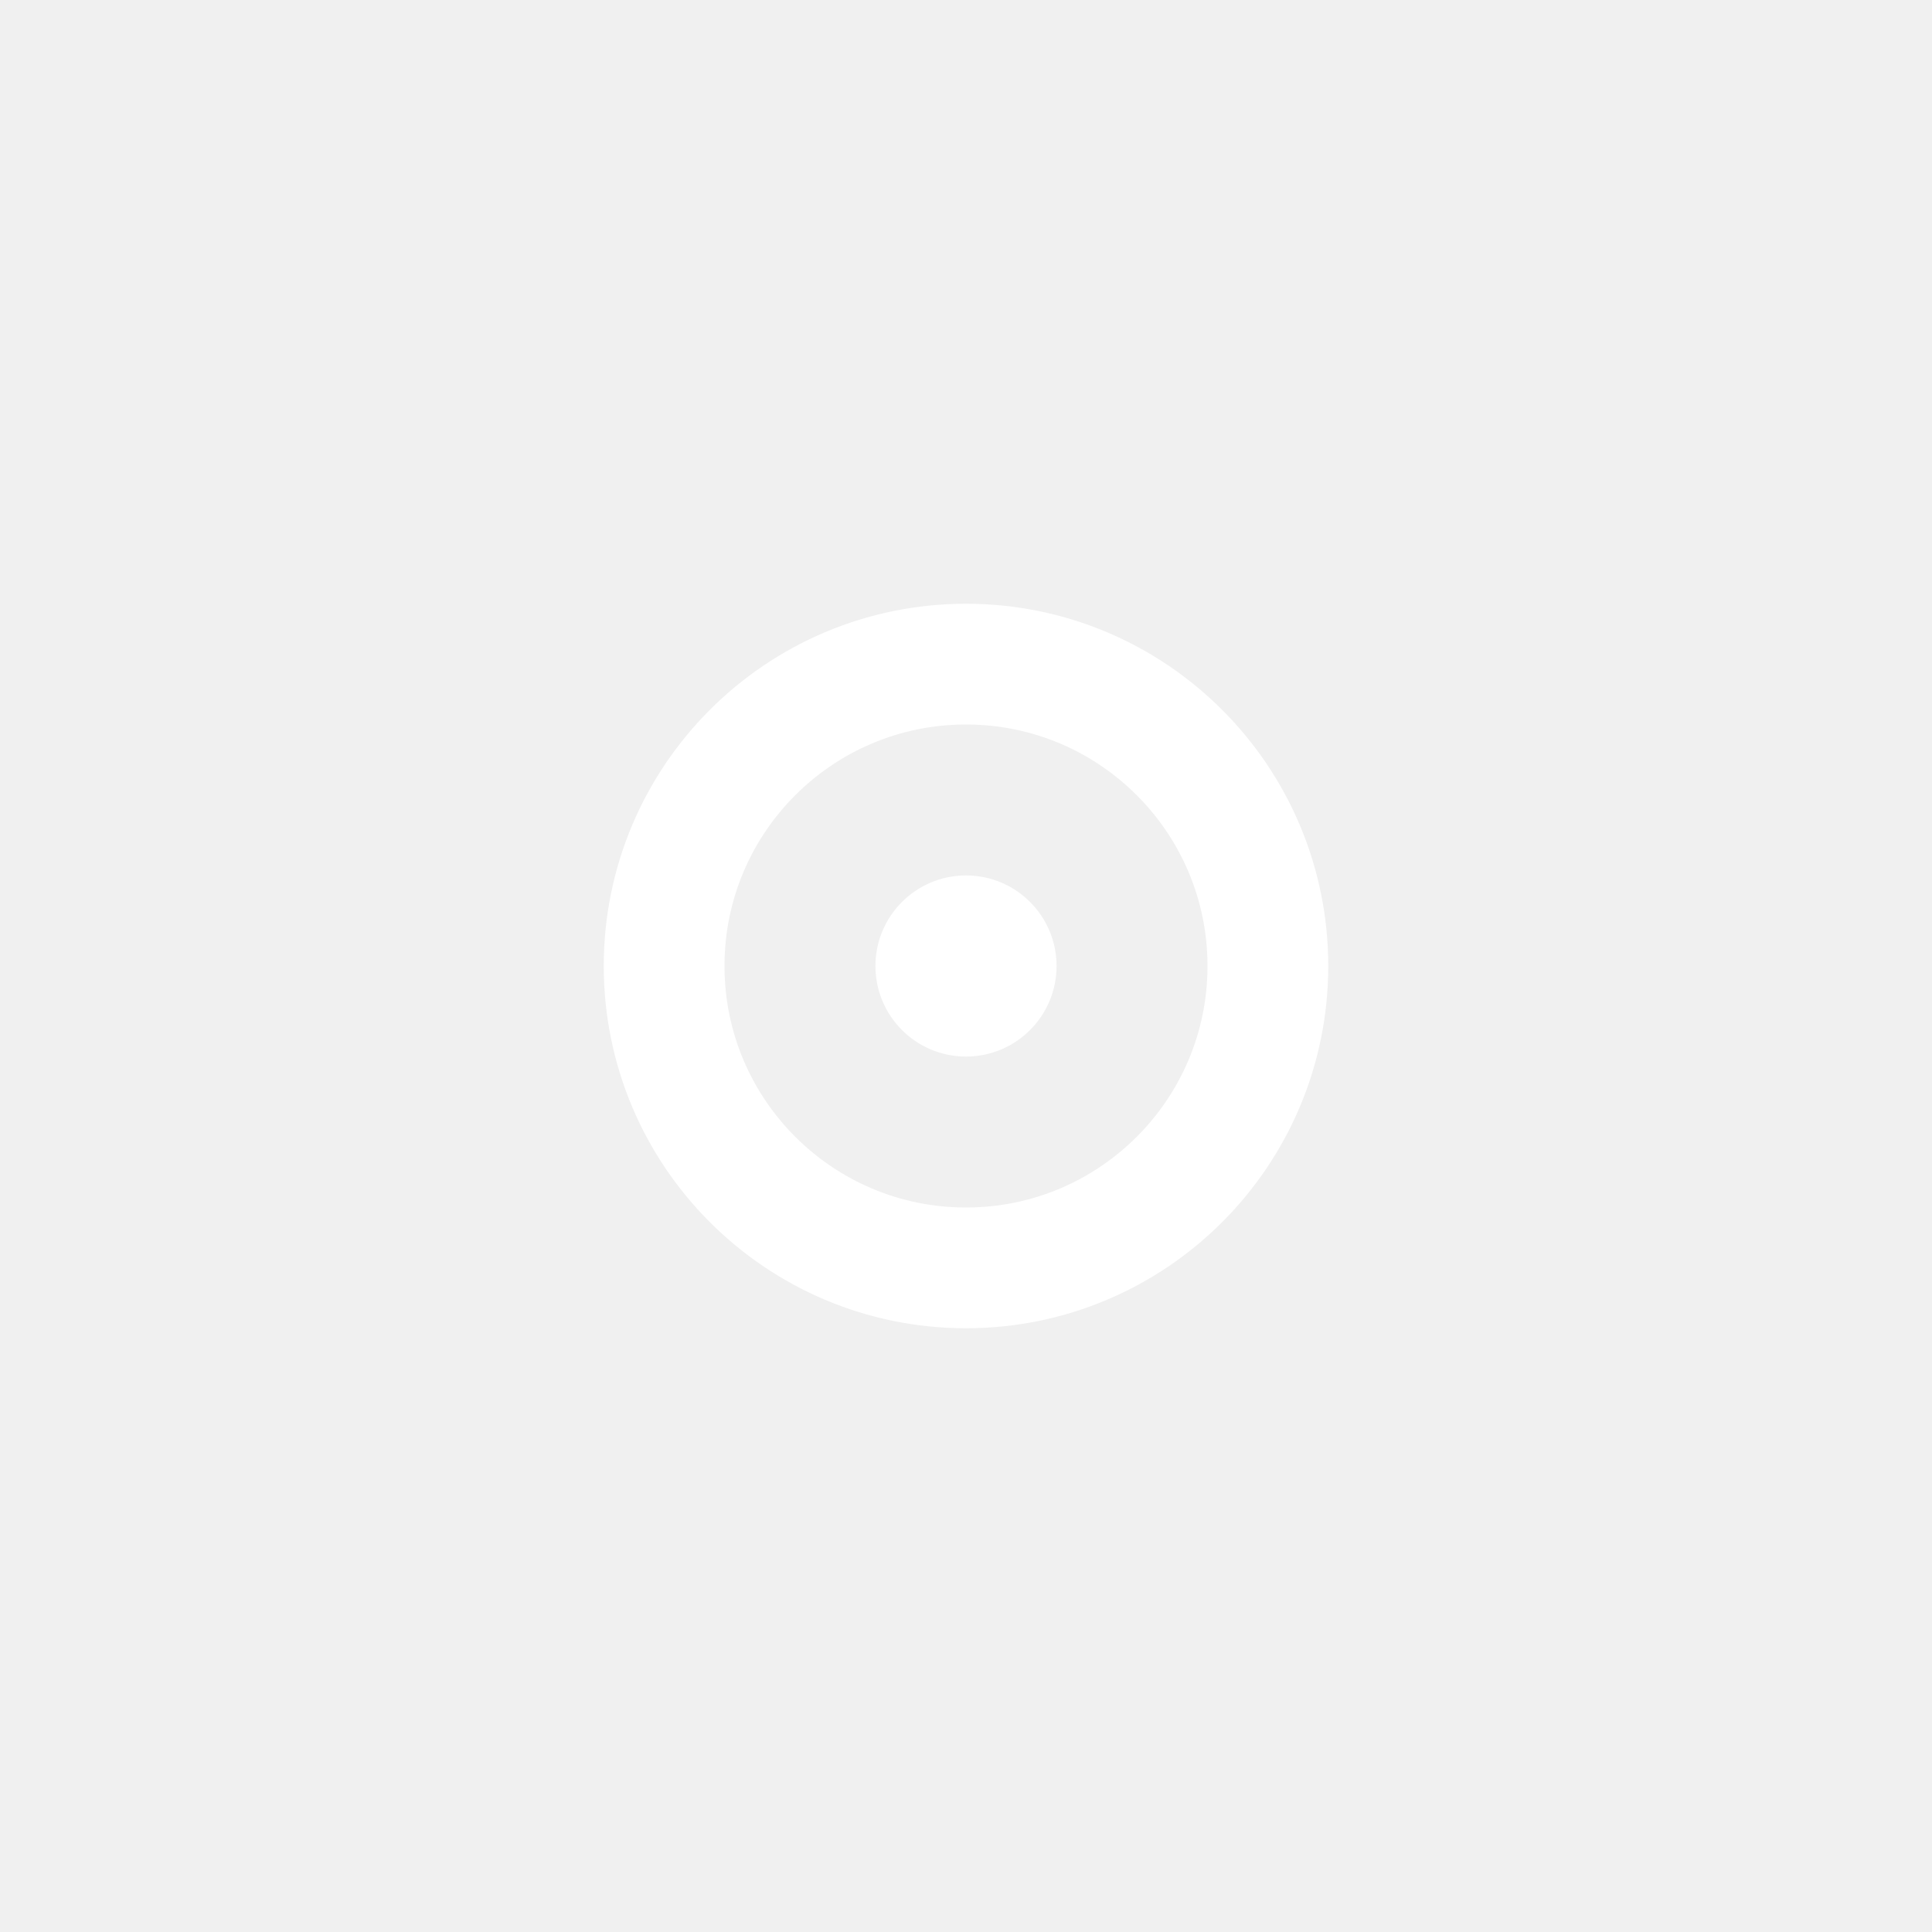
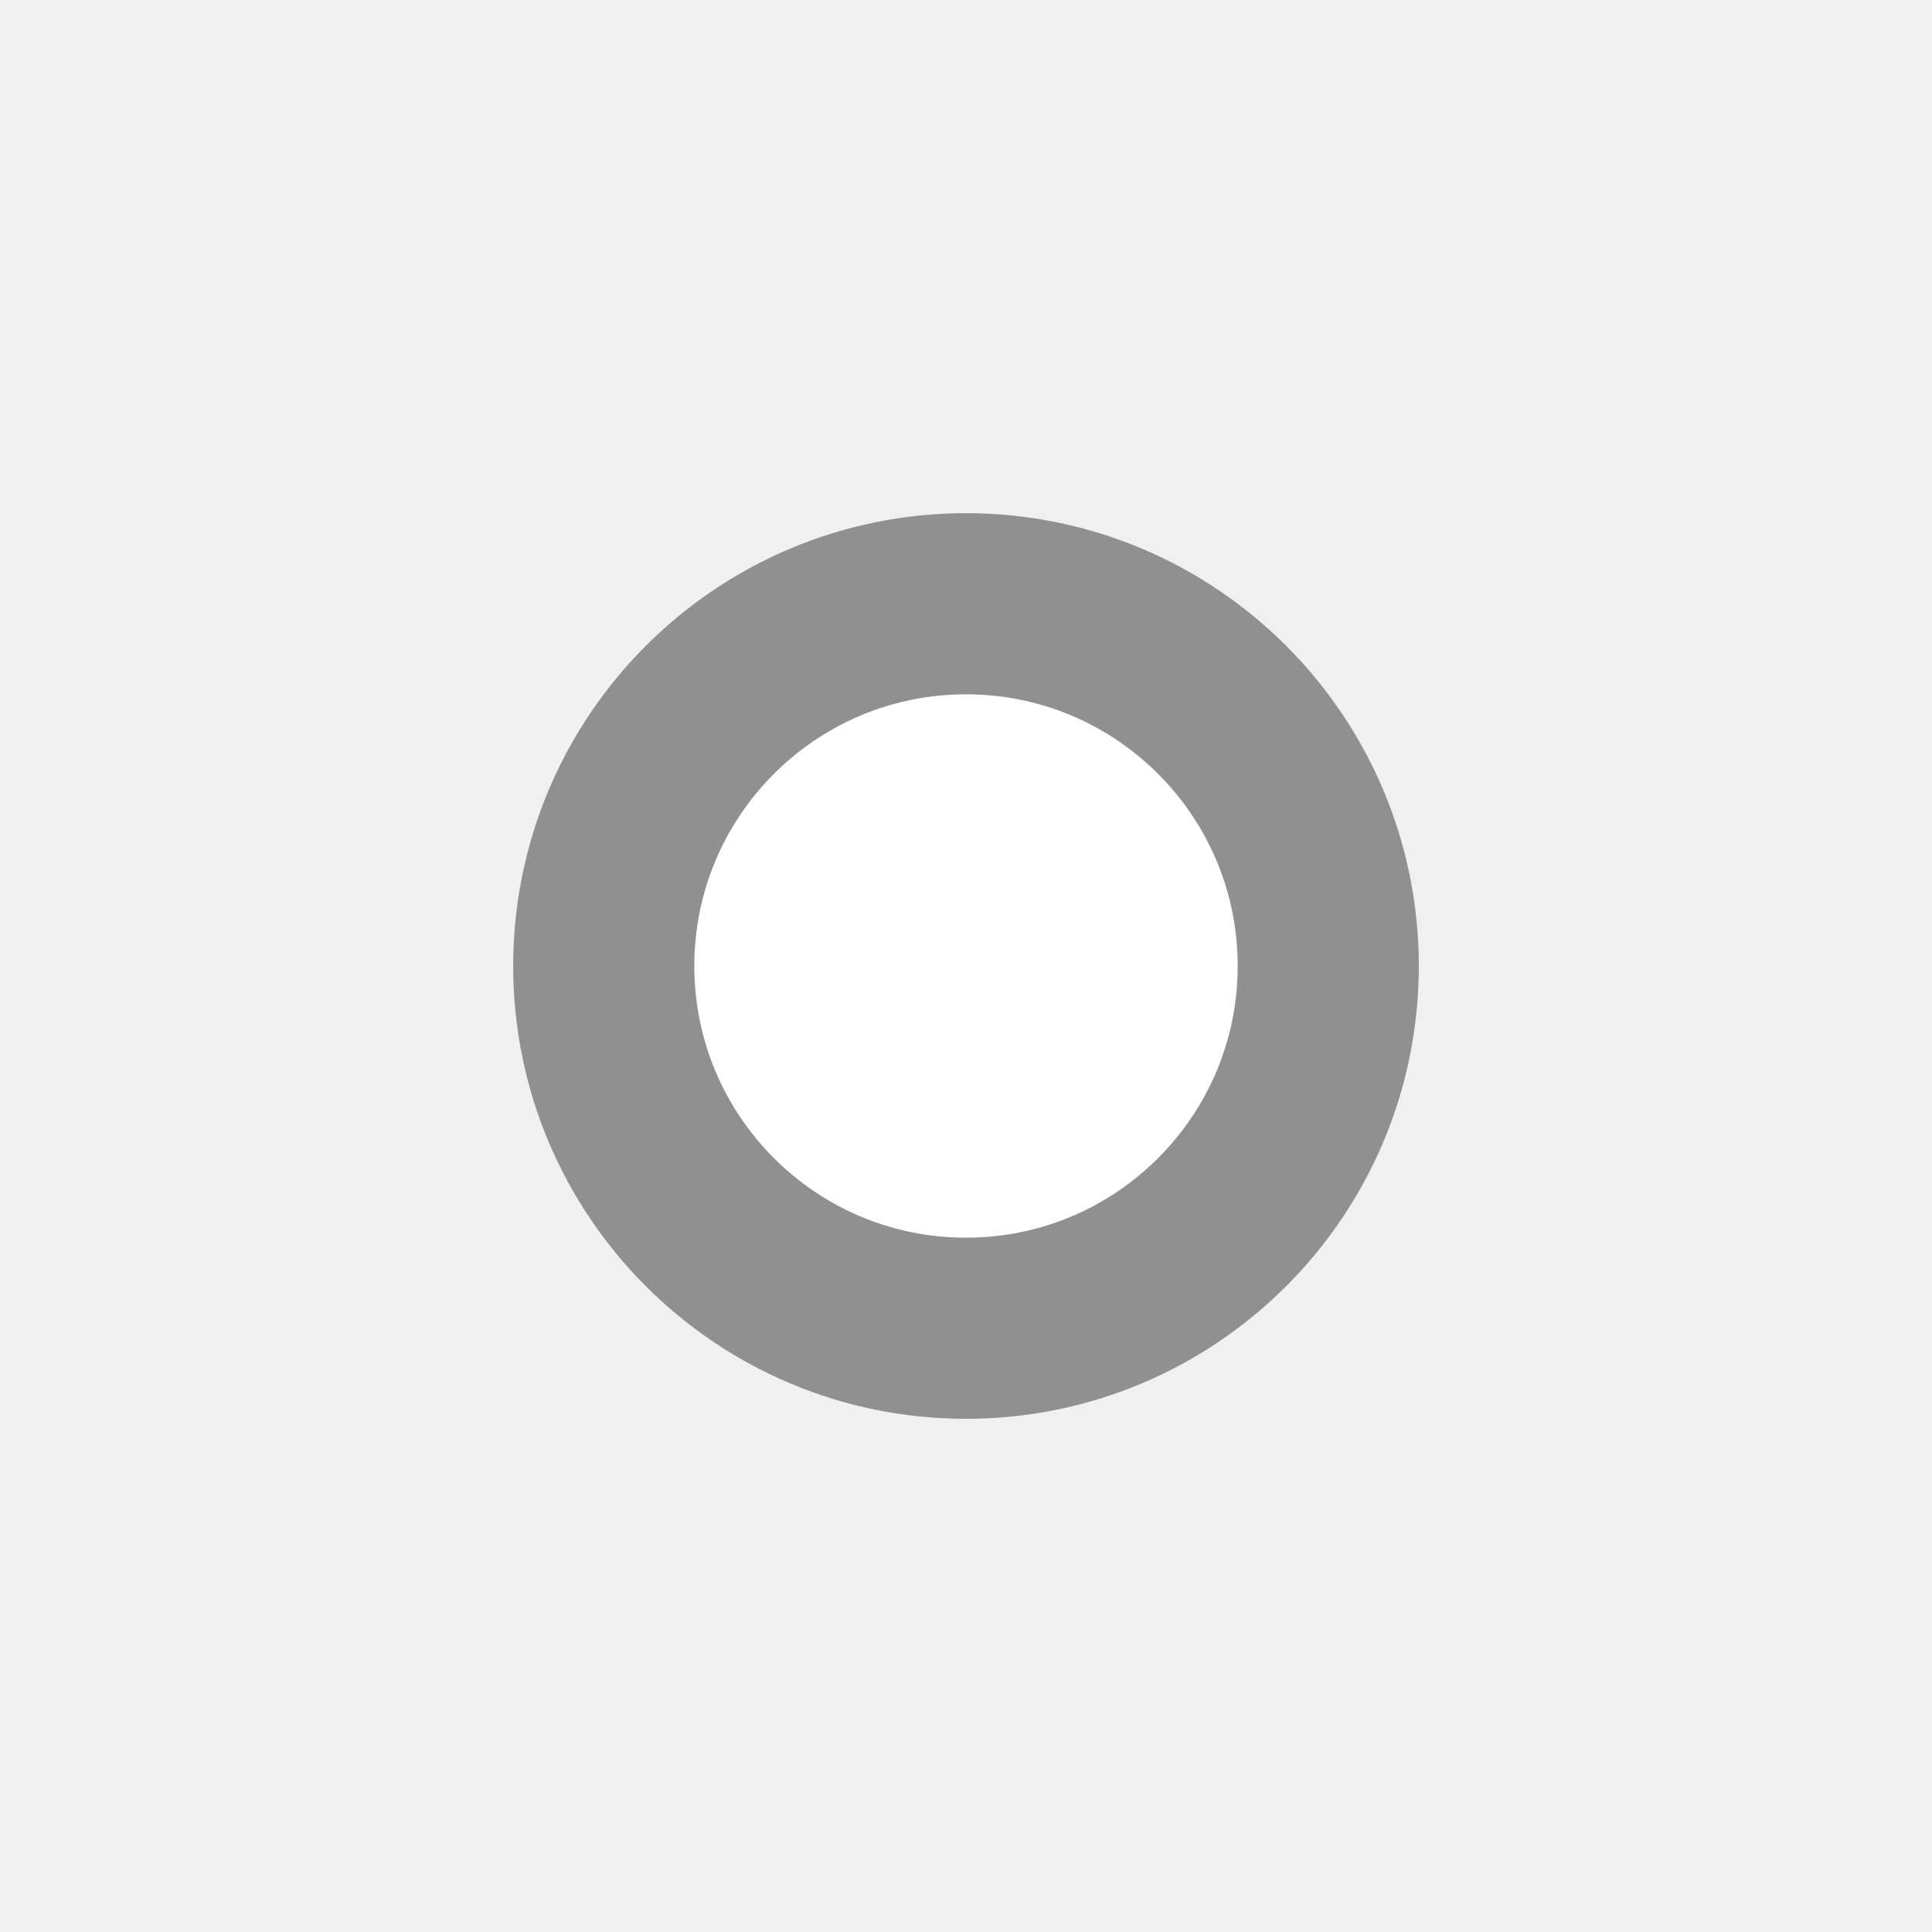
<svg xmlns="http://www.w3.org/2000/svg" width="32" height="32" viewBox="0 0 32 32" fill="none">
-   <rect x="14.5" y="14.5" width="3" height="3" rx="1.5" fill="white" />
-   <rect x="11" y="11" width="10" height="10" rx="5" stroke="white" stroke-width="2" />
+   <rect x="11.5" y="11.5" width="9" height="9" rx="4.5" fill="white" />
+   <rect x="10" y="10" width="12" height="12" rx="6" stroke="black" stroke-opacity="0.4" stroke-width="3" />
</svg>
